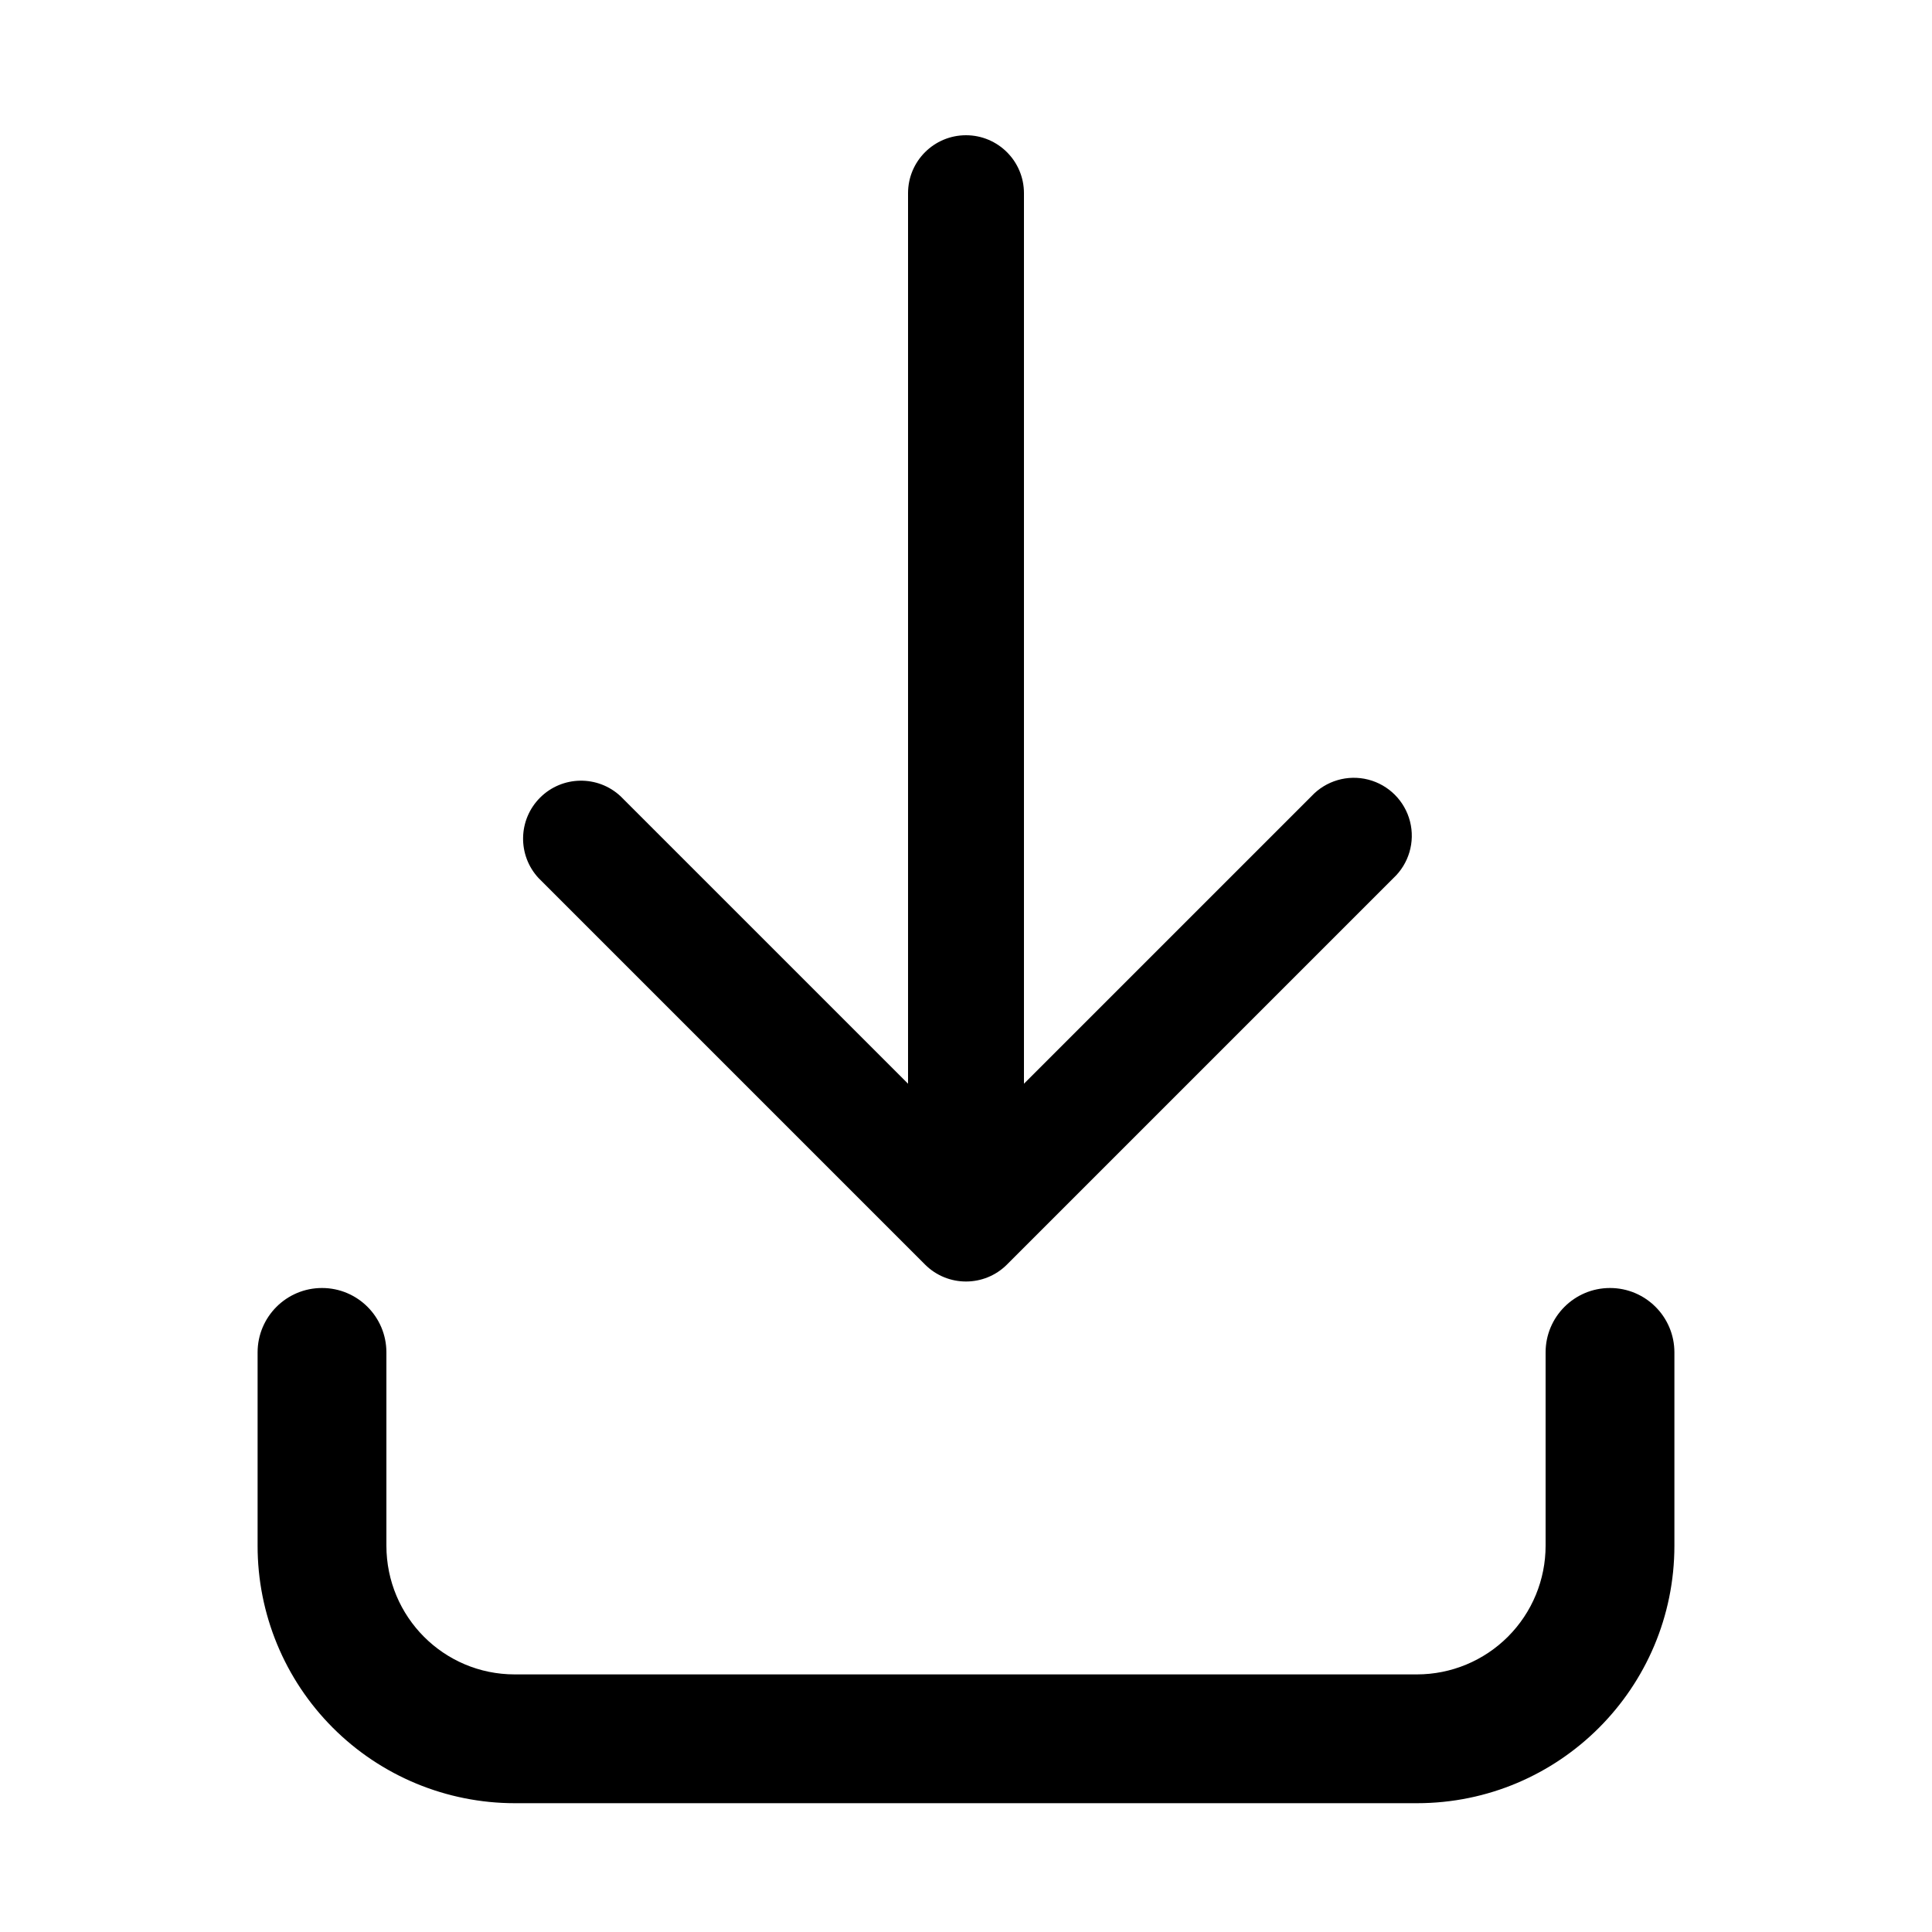
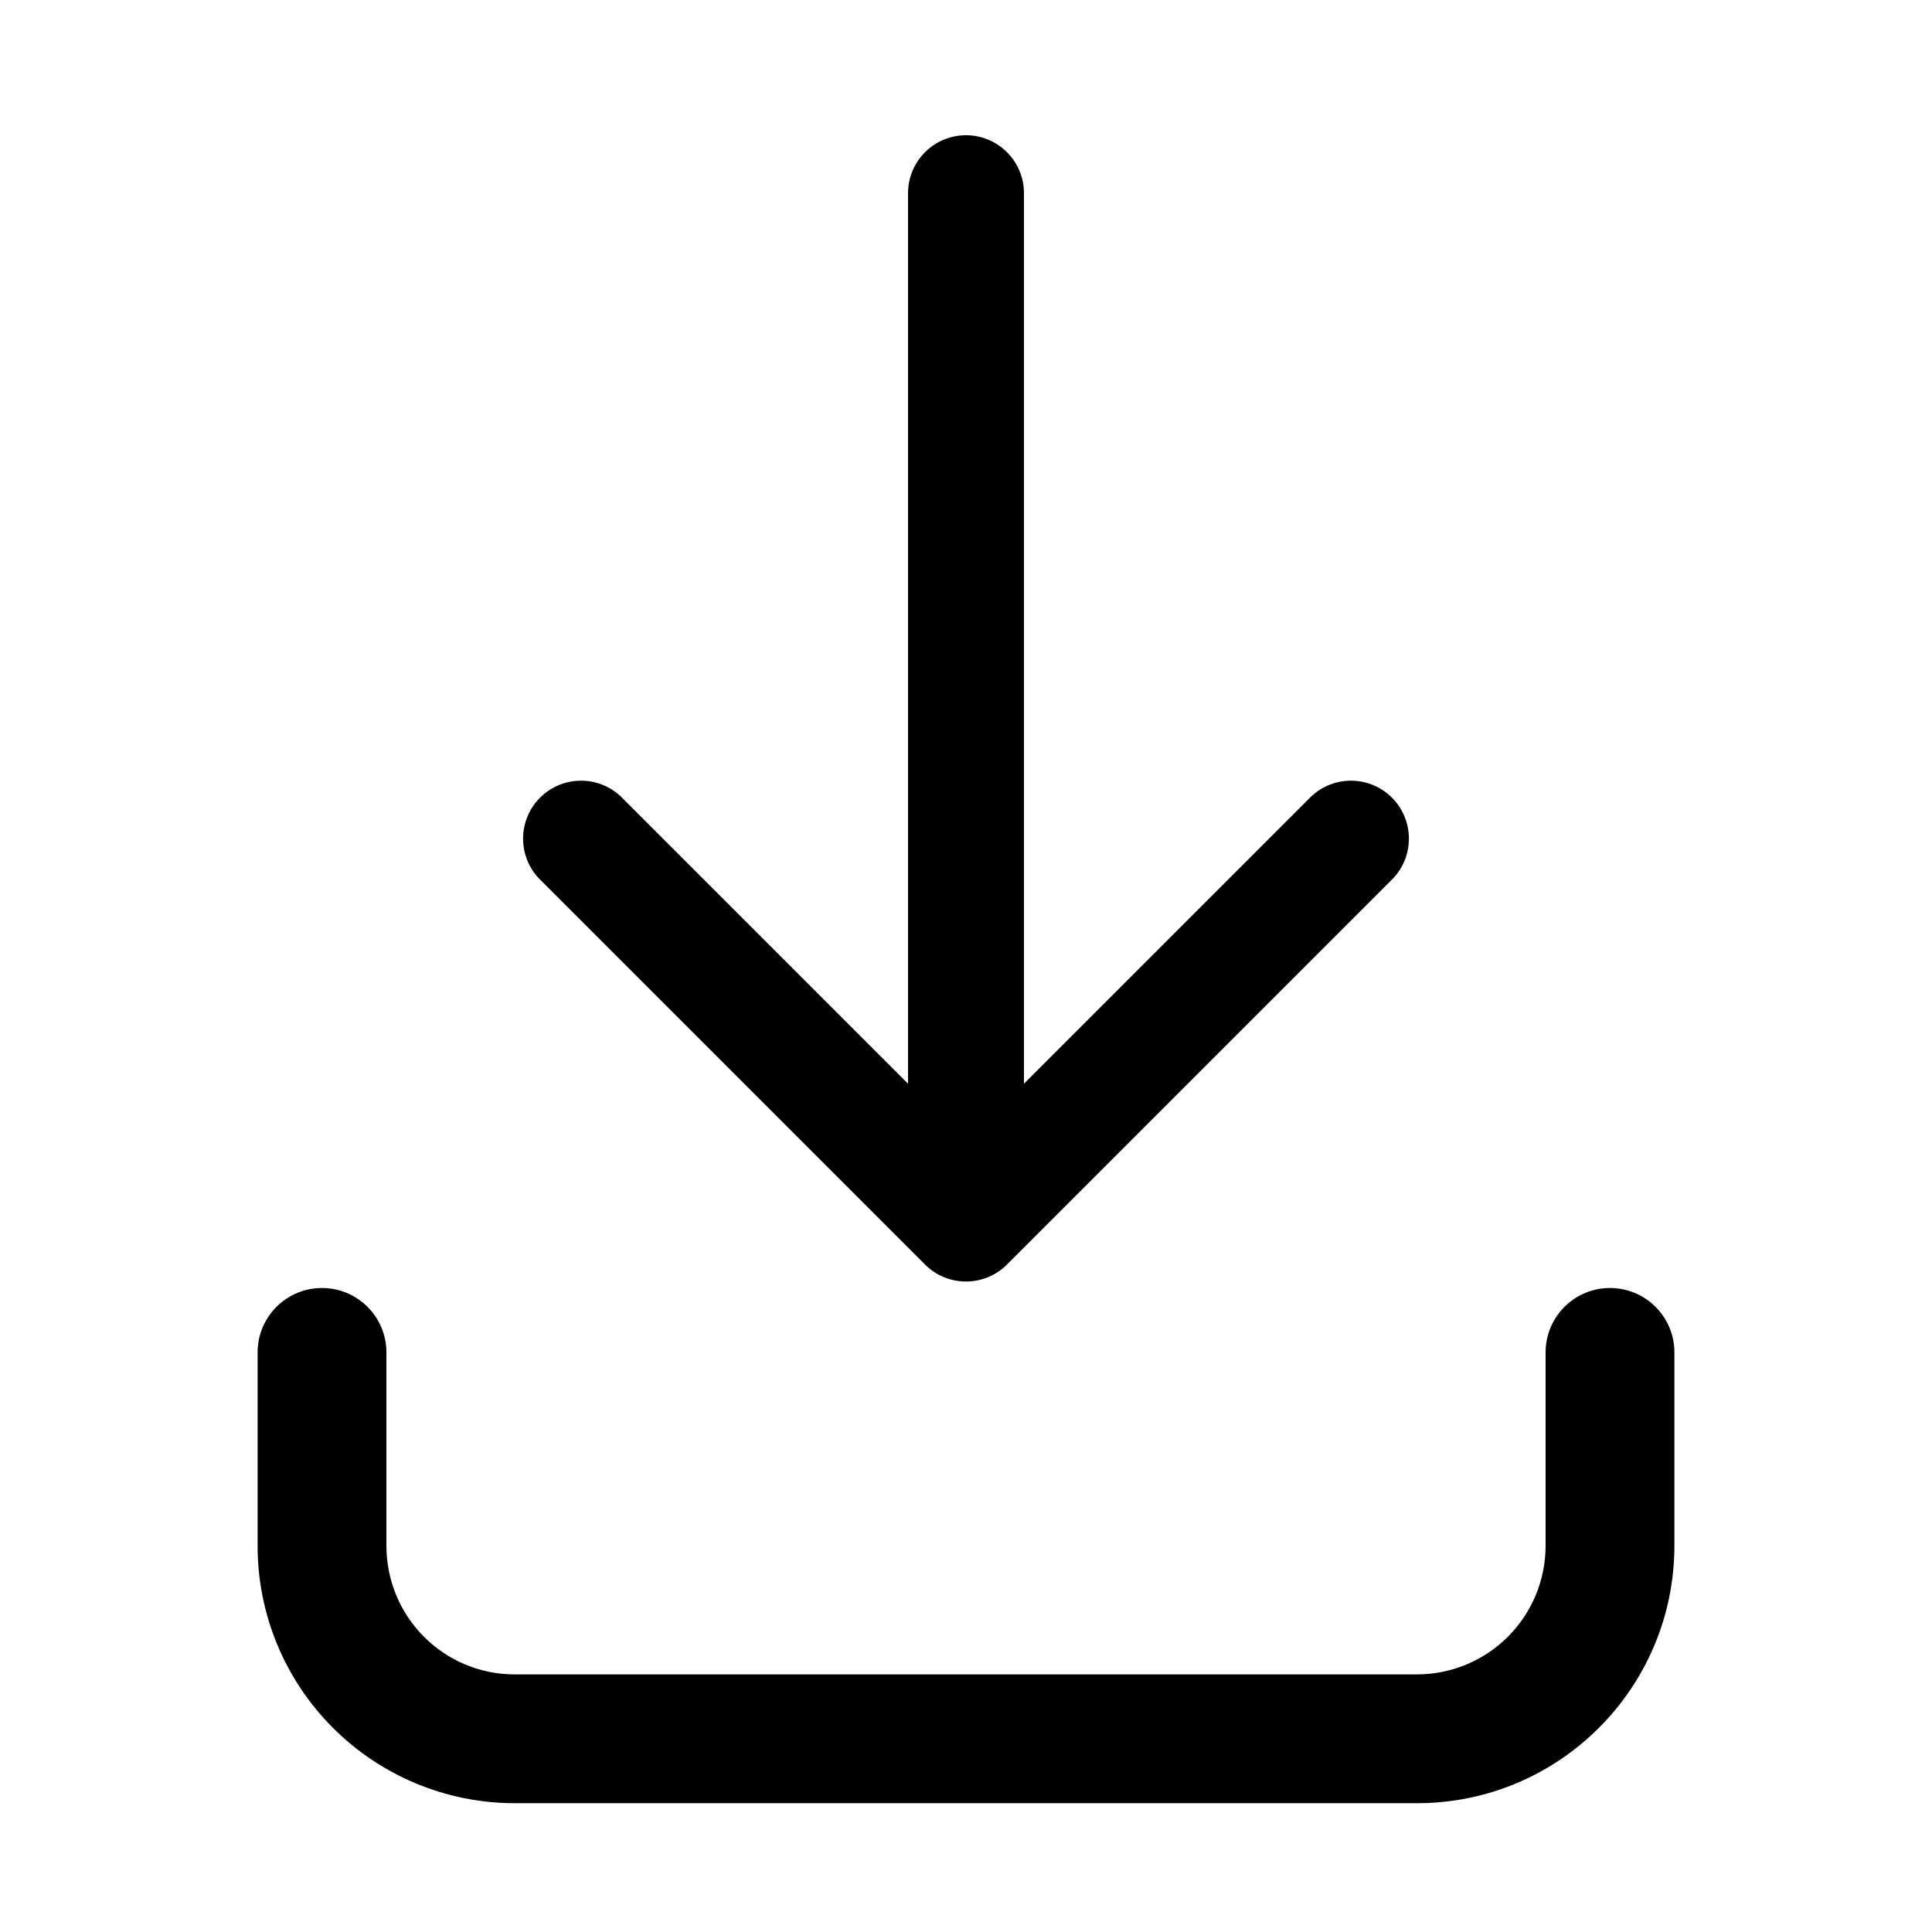
<svg xmlns="http://www.w3.org/2000/svg" width="15" height="15" fill="none">
-   <path fill-rule="evenodd" clip-rule="evenodd" d="M7.5 1.05a.45.45 0 01.45.45v6.914l2.232-2.232a.45.45 0 11.636.636l-3 3a.45.45 0 01-.636 0l-3-3a.45.45 0 01.636-.636L7.05 8.414V1.5a.45.45 0 01.45-.45zM2.5 10a.5.5 0 01.5.5V12c0 .554.446 1 .996 1H11.001A.999.999 0 0012 12v-1.5a.5.5 0 011 0V12c0 1.104-.894 2-1.999 2H3.997A1.997 1.997 0 012 12v-1.5a.5.5 0 01.5-.5z" fill="currentColor" />
+   <path fill-rule="evenodd" clip-rule="evenodd" d="M7.5 1.05a.45.45 0 01.45.45v6.914l2.232-2.232a.45.45 0 01.636.636l-3 3a.45.45 0 01-.636 0l-3-3a.45.45 0 01.636-.636L7.05 8.414V1.5a.45.45 0 01.45-.45zM2.5 10a.5.5 0 01.5.5V12c0 .554.446 1 .996 1H11.001A.999.999 0 0012 12v-1.5a.5.5 0 011 0V12c0 1.104-.894 2-1.999 2H3.997A1.997 1.997 0 012 12v-1.5a.5.5 0 01.5-.5z" fill="currentColor" />
</svg>
